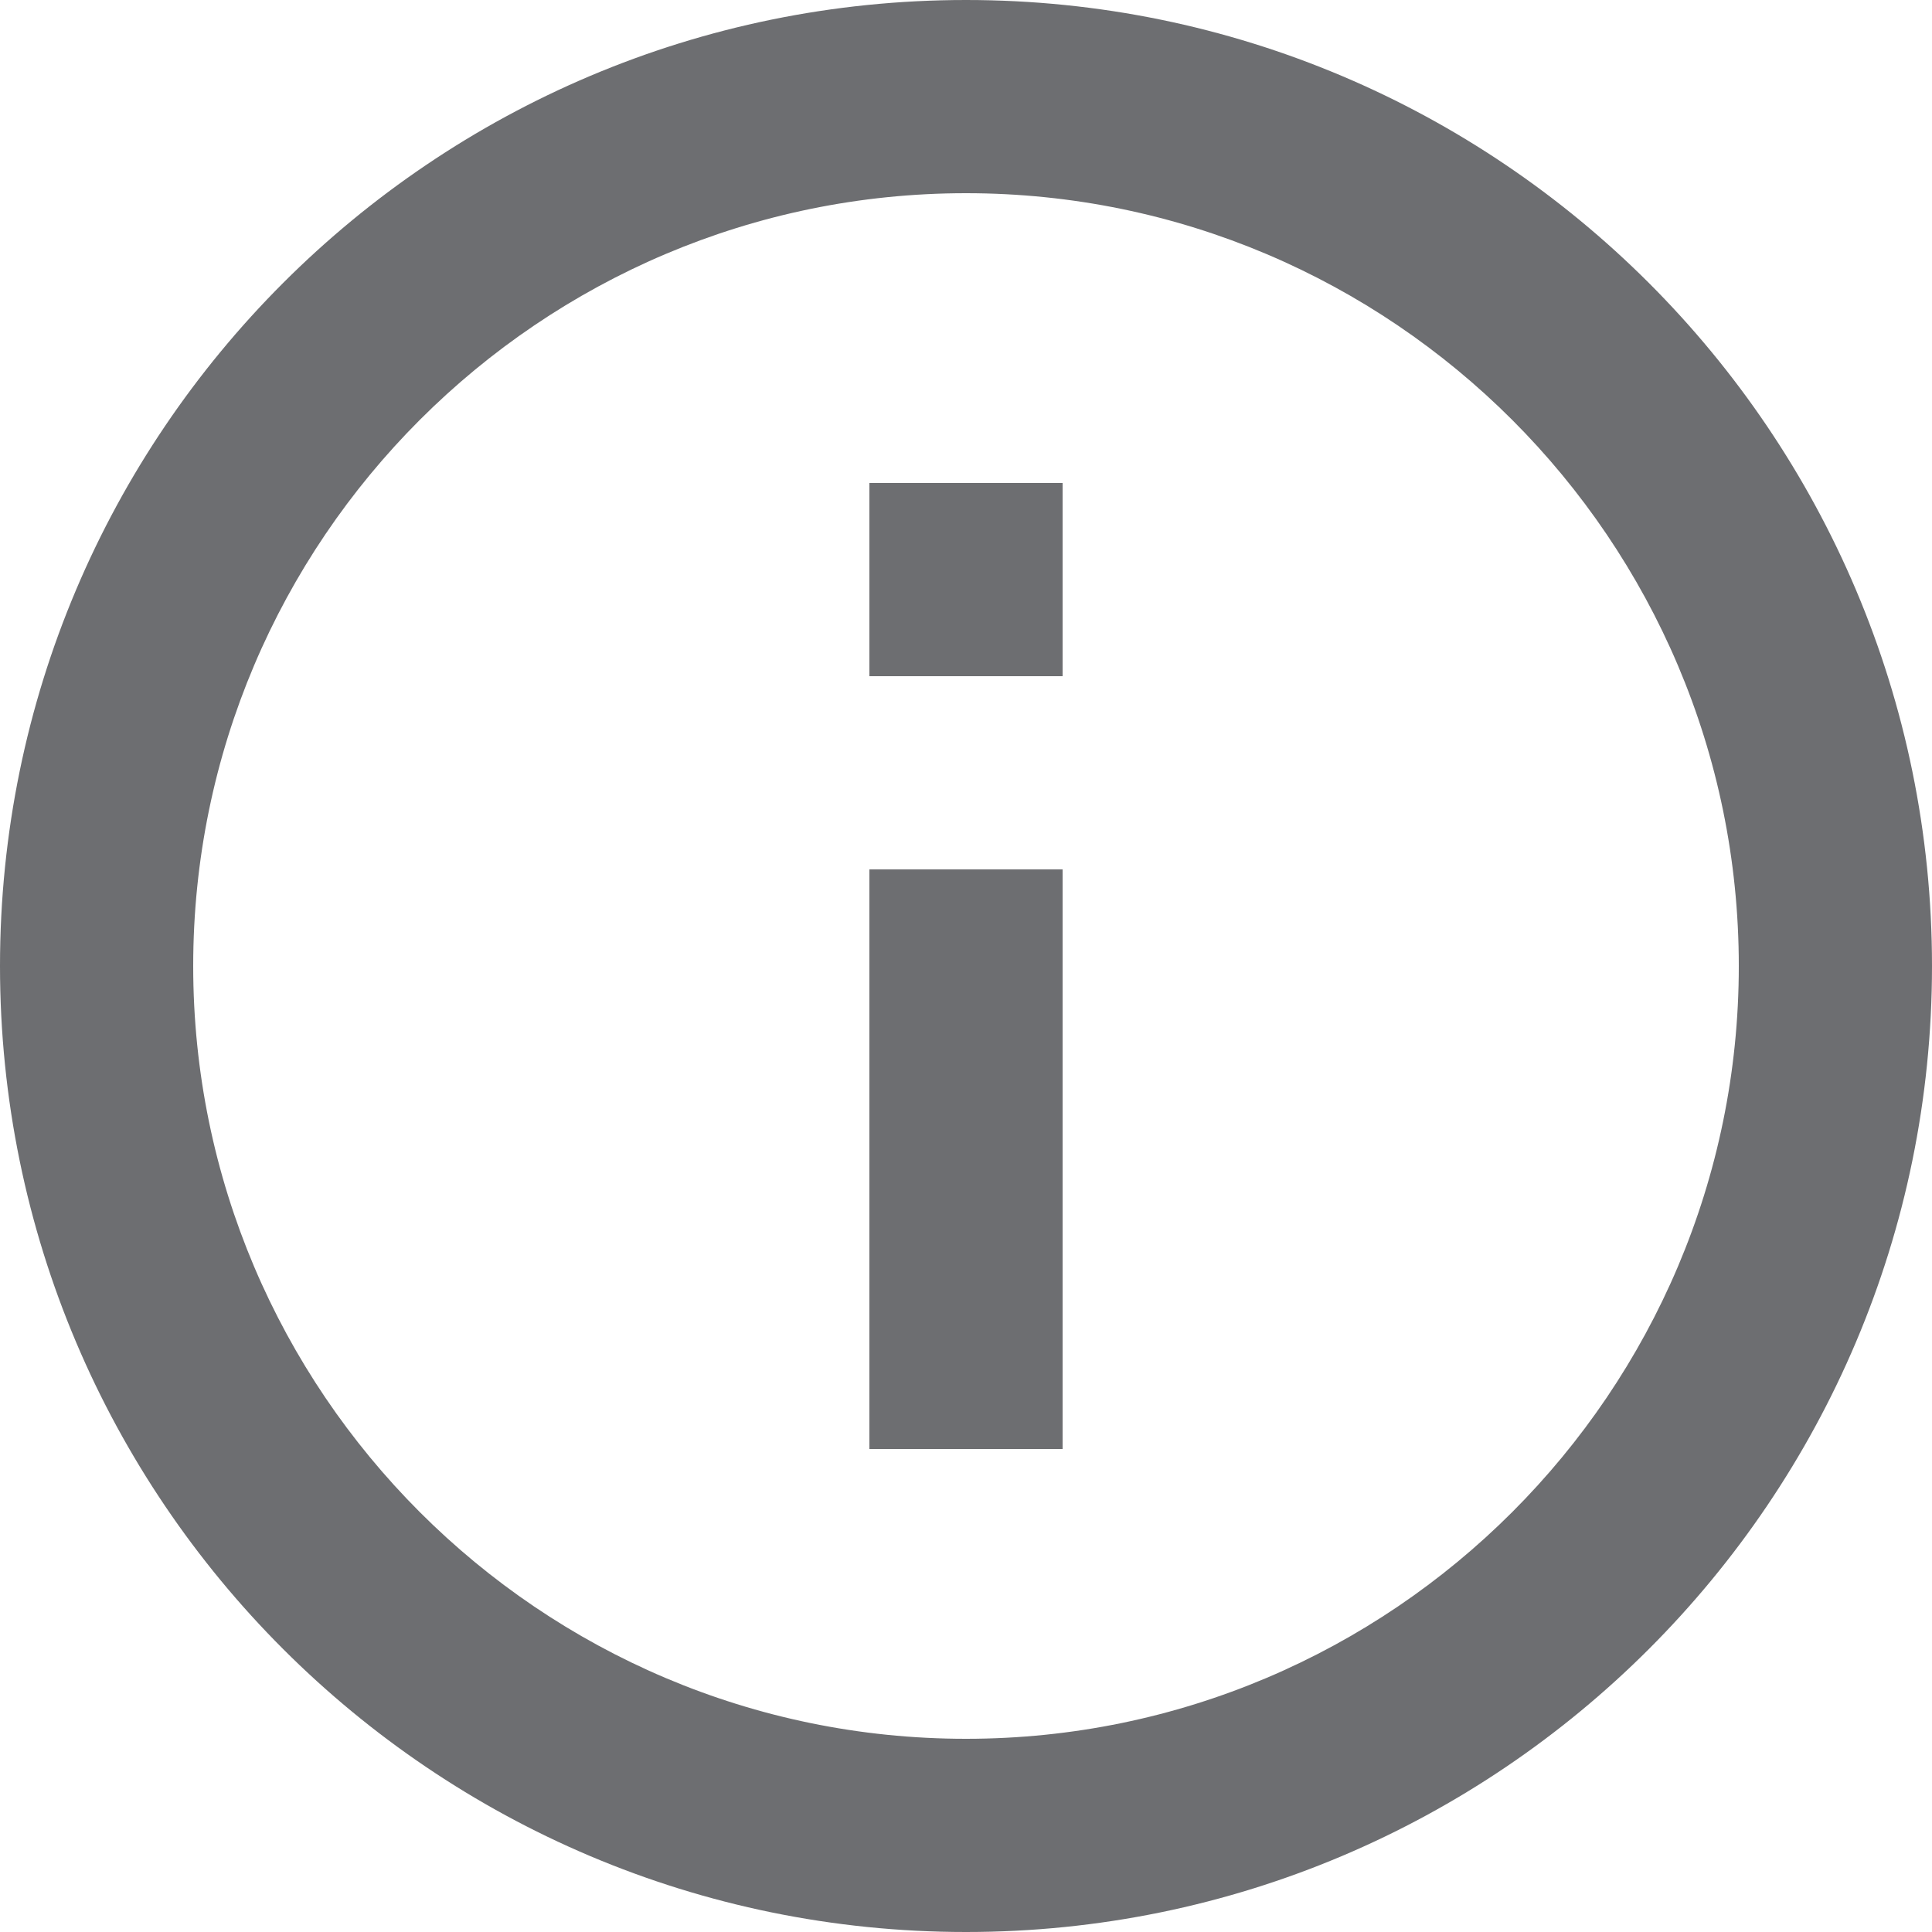
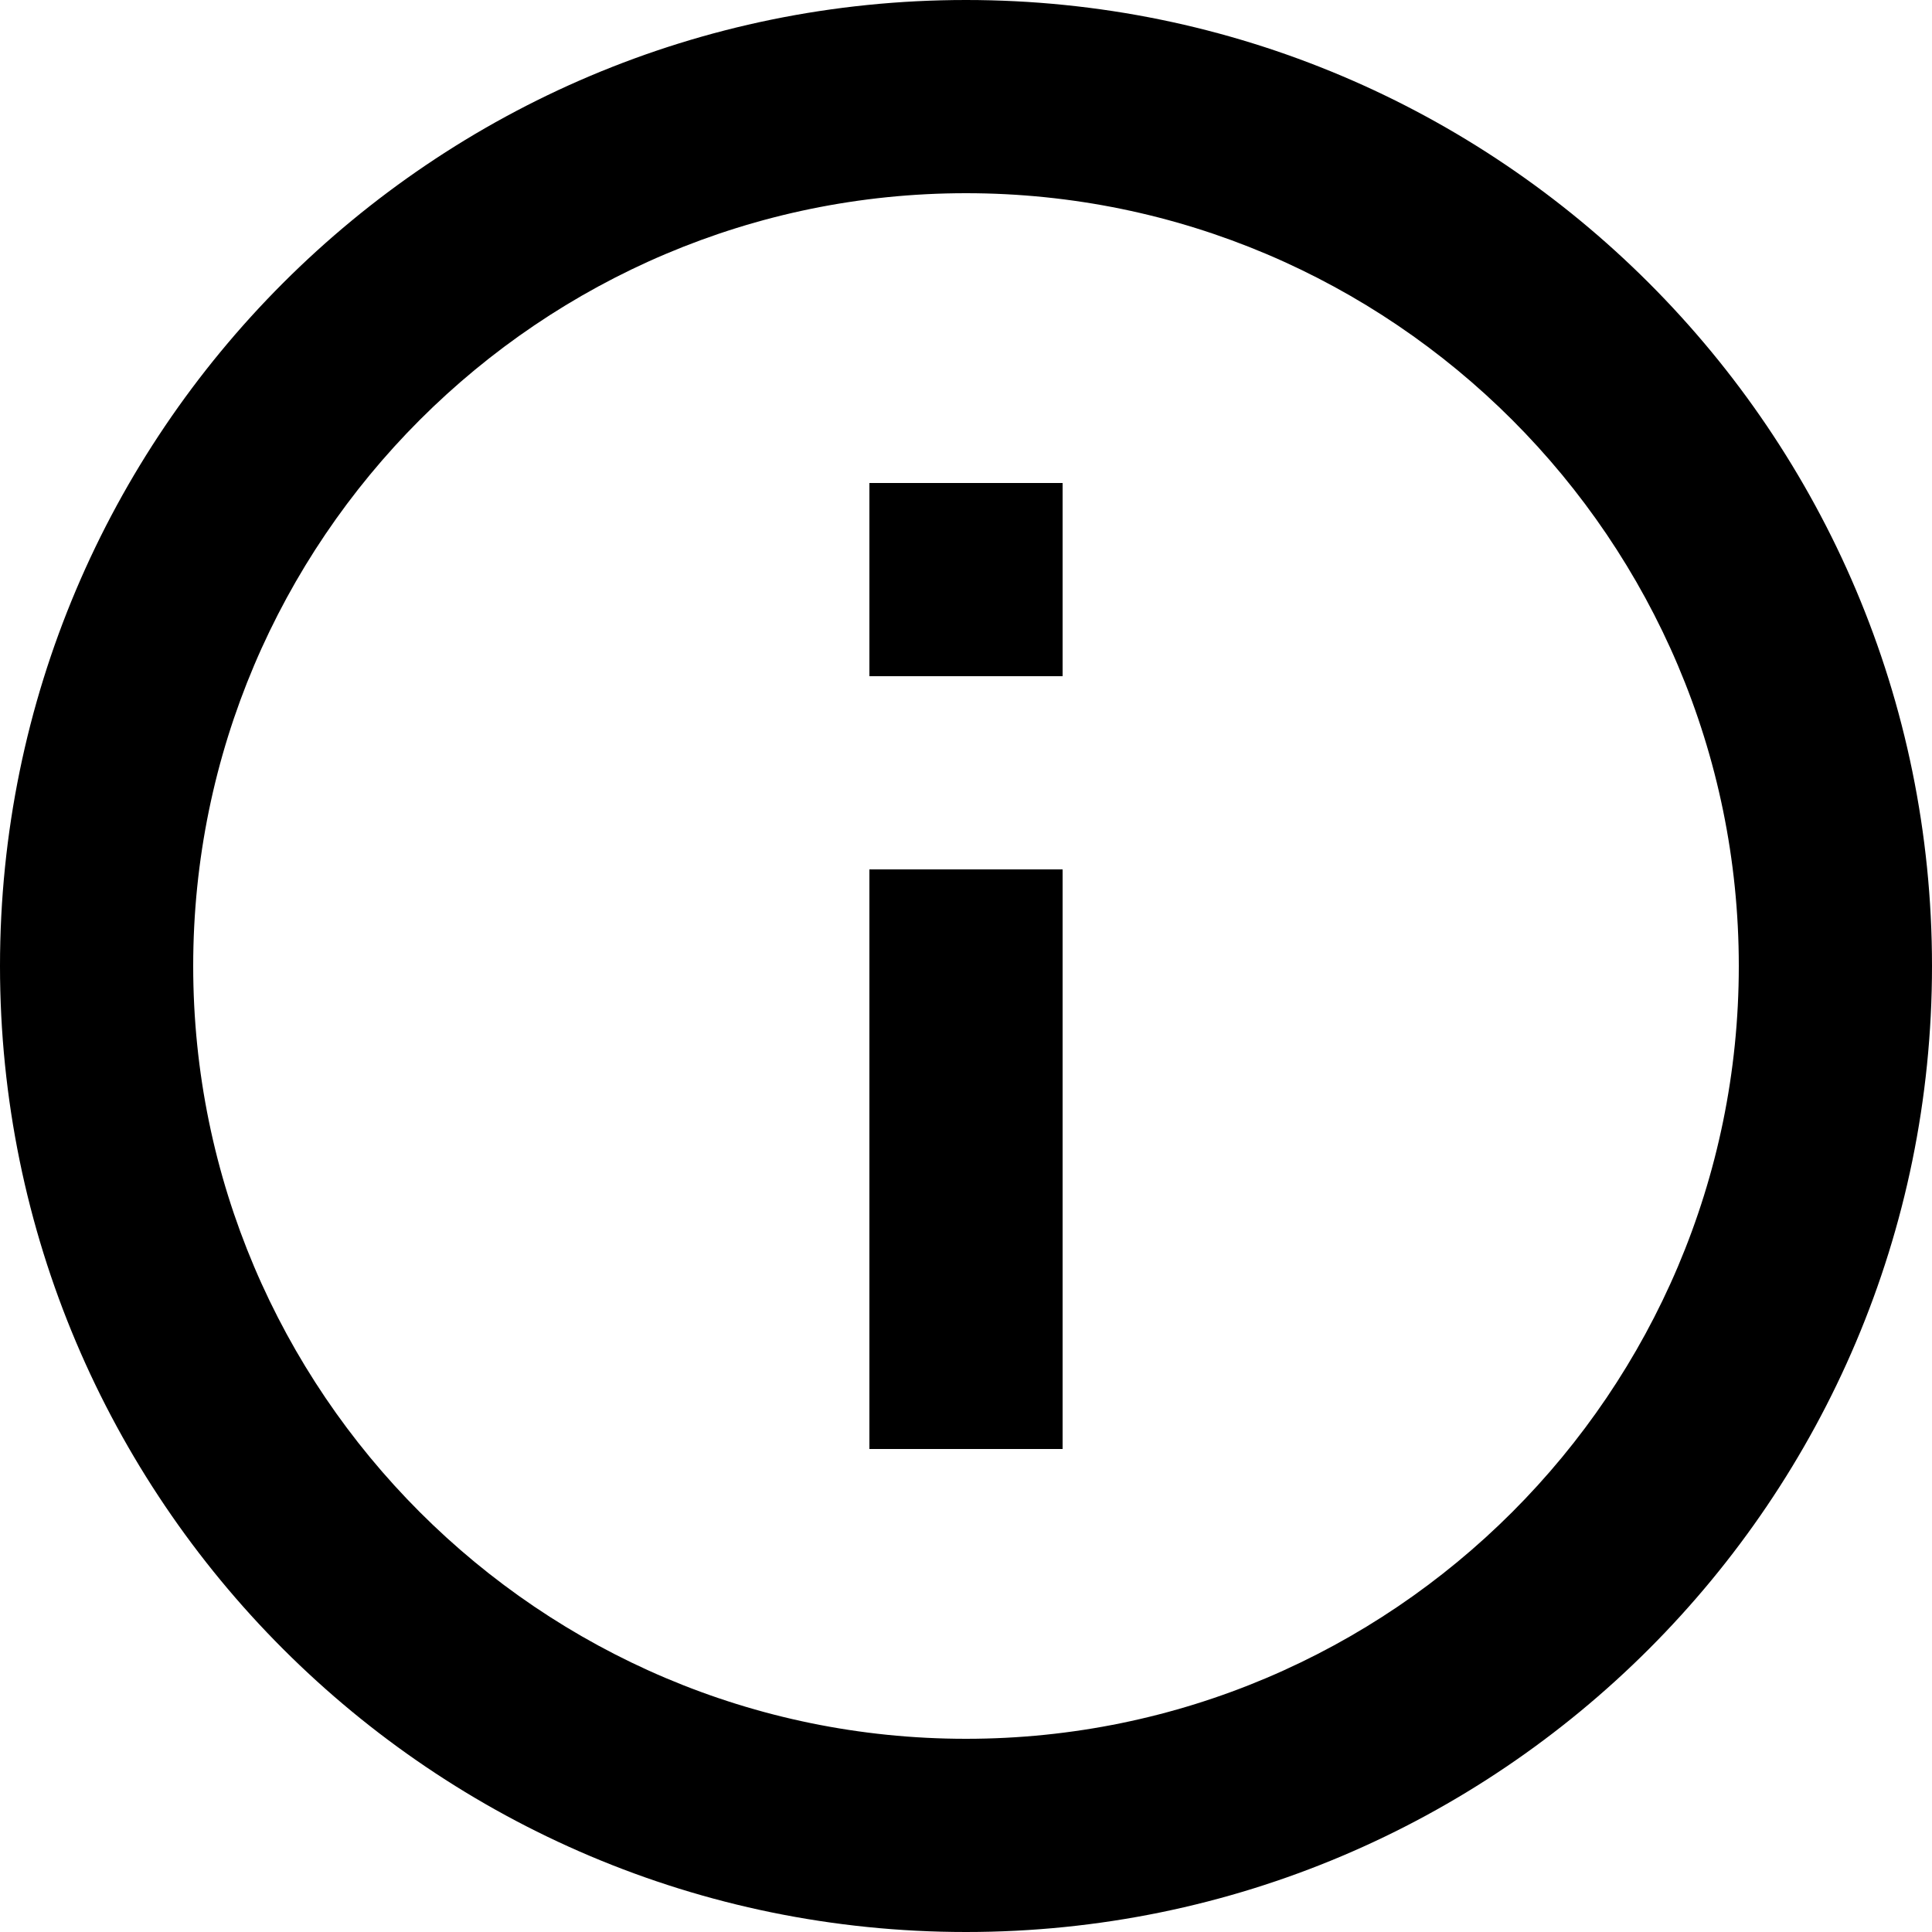
- <svg xmlns="http://www.w3.org/2000/svg" width="20" height="20" viewBox="0 0 20 20" fill="none">
-   <path d="M9 5H11V7H9V5ZM9 9H11V15H9V9ZM10 0C4.48 0 0 4.48 0 10C0 15.52 4.48 20 10 20C15.52 20 20 15.52 20 10C20 4.48 15.52 0 10 0ZM10 18C5.59 18 2 14.41 2 10C2 5.59 5.59 2 10 2C14.41 2 18 5.59 18 10C18 14.41 14.41 18 10 18Z" fill="#6D6E71" />
+ <svg xmlns="http://www.w3.org/2000/svg" width="20" height="20" viewBox="0 0 20 20" fill="black">
+   <path d="M9 5H11V7H9V5ZM9 9H11V15H9V9ZM10 0C4.48 0 0 4.48 0 10C0 15.52 4.48 20 10 20C15.52 20 20 15.52 20 10C20 4.48 15.52 0 10 0ZM10 18C5.59 18 2 14.41 2 10C2 5.59 5.59 2 10 2C14.41 2 18 5.59 18 10C18 14.41 14.41 18 10 18Z" fill="black" />
</svg>
